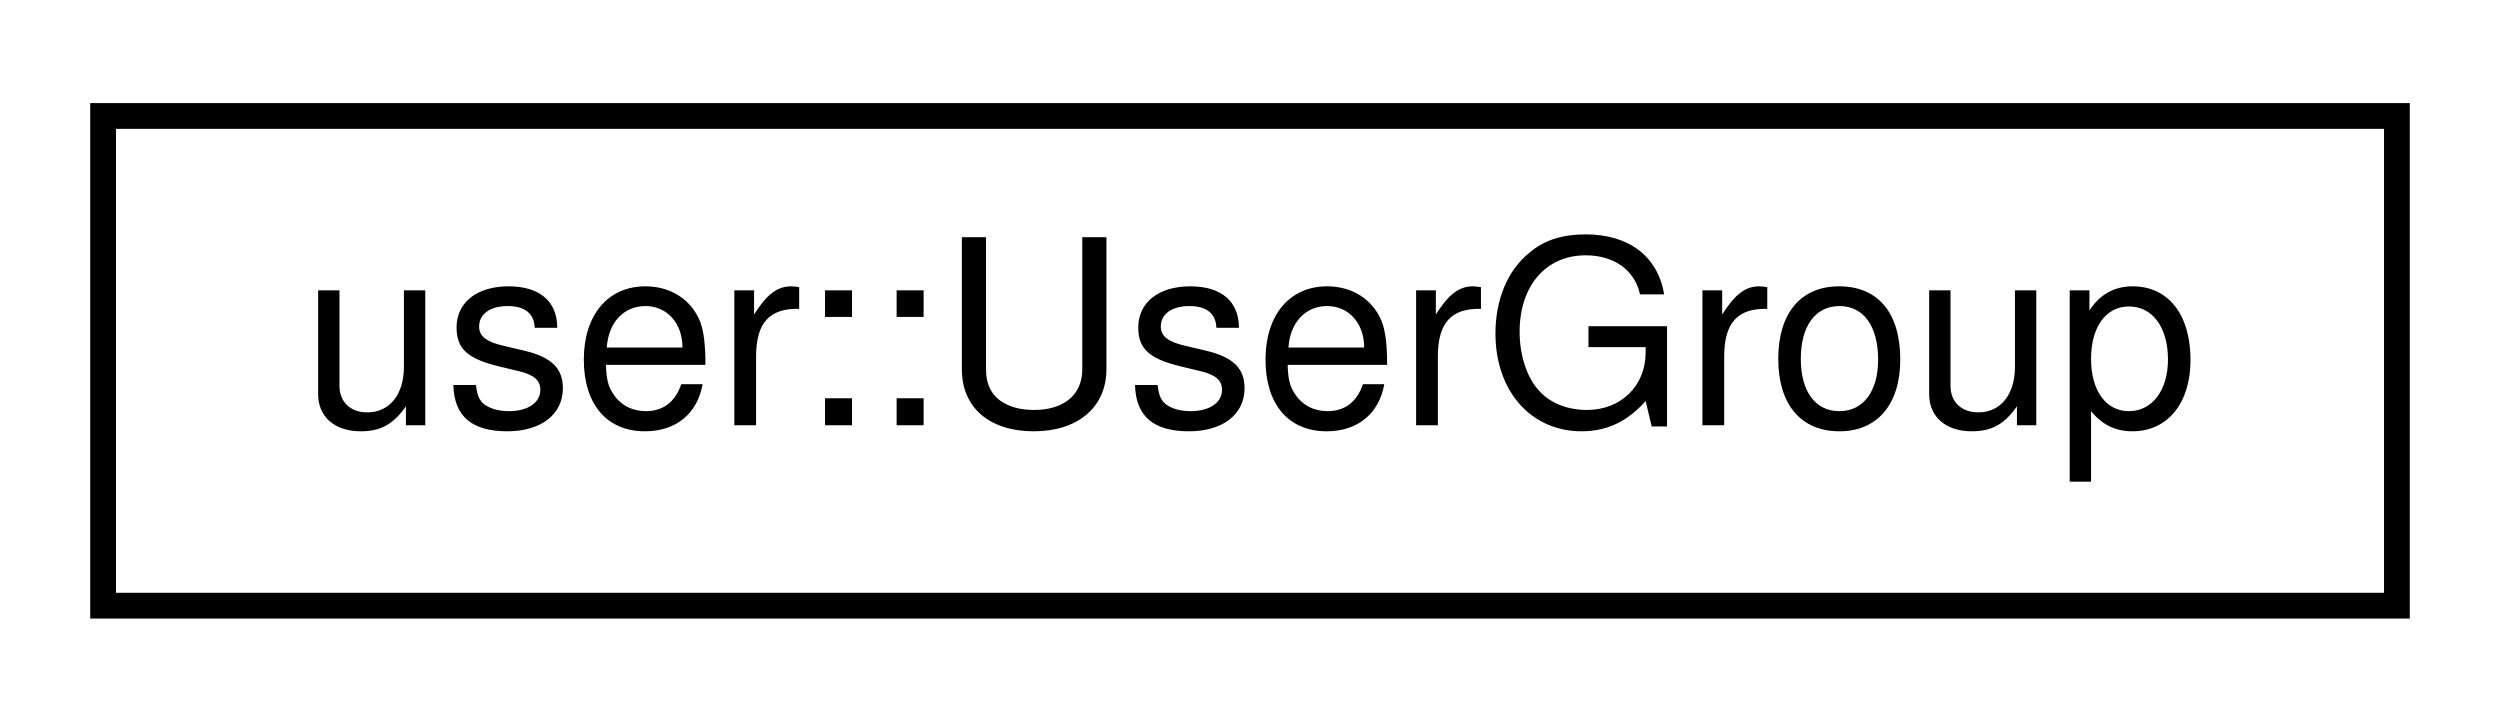
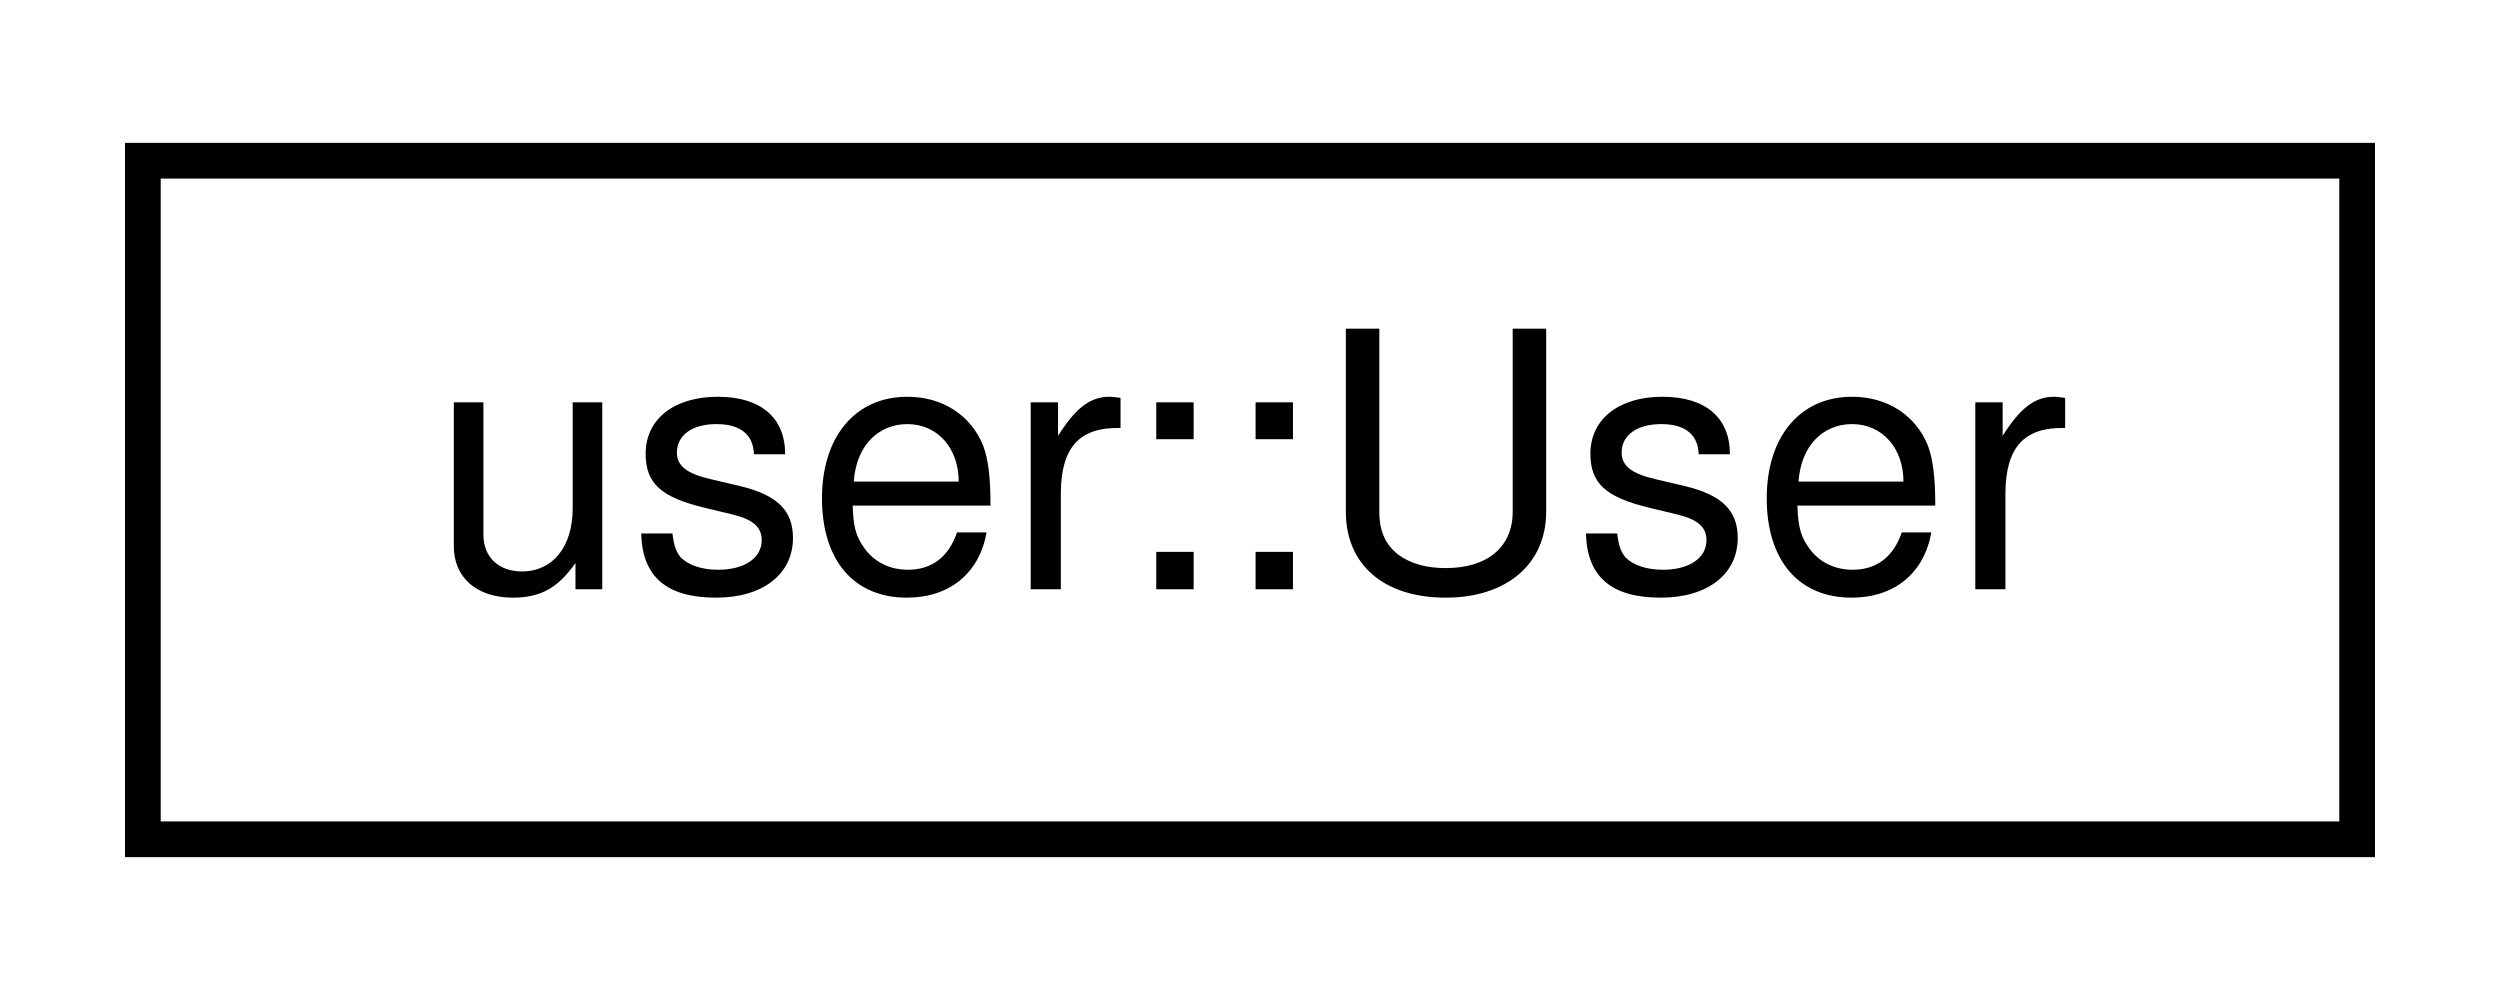
- <svg xmlns="http://www.w3.org/2000/svg" xmlns:xlink="http://www.w3.org/1999/xlink" width="97pt" height="28pt" viewBox="0.00 0.00 97.00 28.00">
+ <svg xmlns="http://www.w3.org/2000/svg" xmlns:xlink="http://www.w3.org/1999/xlink" width="70pt" height="28pt" viewBox="0.00 0.00 70.00 28.00">
  <g id="graph0" class="graph" transform="scale(1 1) rotate(0) translate(4 24)">
    <g id="node1" class="node">
      <g id="a_node1">
-         <a xlink:href="classuser_1_1UserGroup.html" target="_top" xlink:title="A group of users. ">
-           <polygon fill="none" stroke="black" points="-7.10543e-15,-0.5 -7.10543e-15,-19.5 89,-19.5 89,-0.5 -7.10543e-15,-0.5" />
-           <text text-anchor="middle" x="44.5" y="-7.5" font-family="Helvetica,sans-Serif" font-size="10.00">user::UserGroup</text>
+         <a xlink:href="structuser_1_1User.html" target="_top" xlink:title="A user visible from a connection. ">
+           <polygon fill="none" stroke="black" points="-3.55271e-15,-0.5 -3.55271e-15,-19.5 62,-19.5 62,-0.5 -3.55271e-15,-0.5" />
+           <text text-anchor="middle" x="31" y="-7.5" font-family="Helvetica,sans-Serif" font-size="10.00">user::User</text>
        </a>
      </g>
    </g>
  </g>
</svg>
